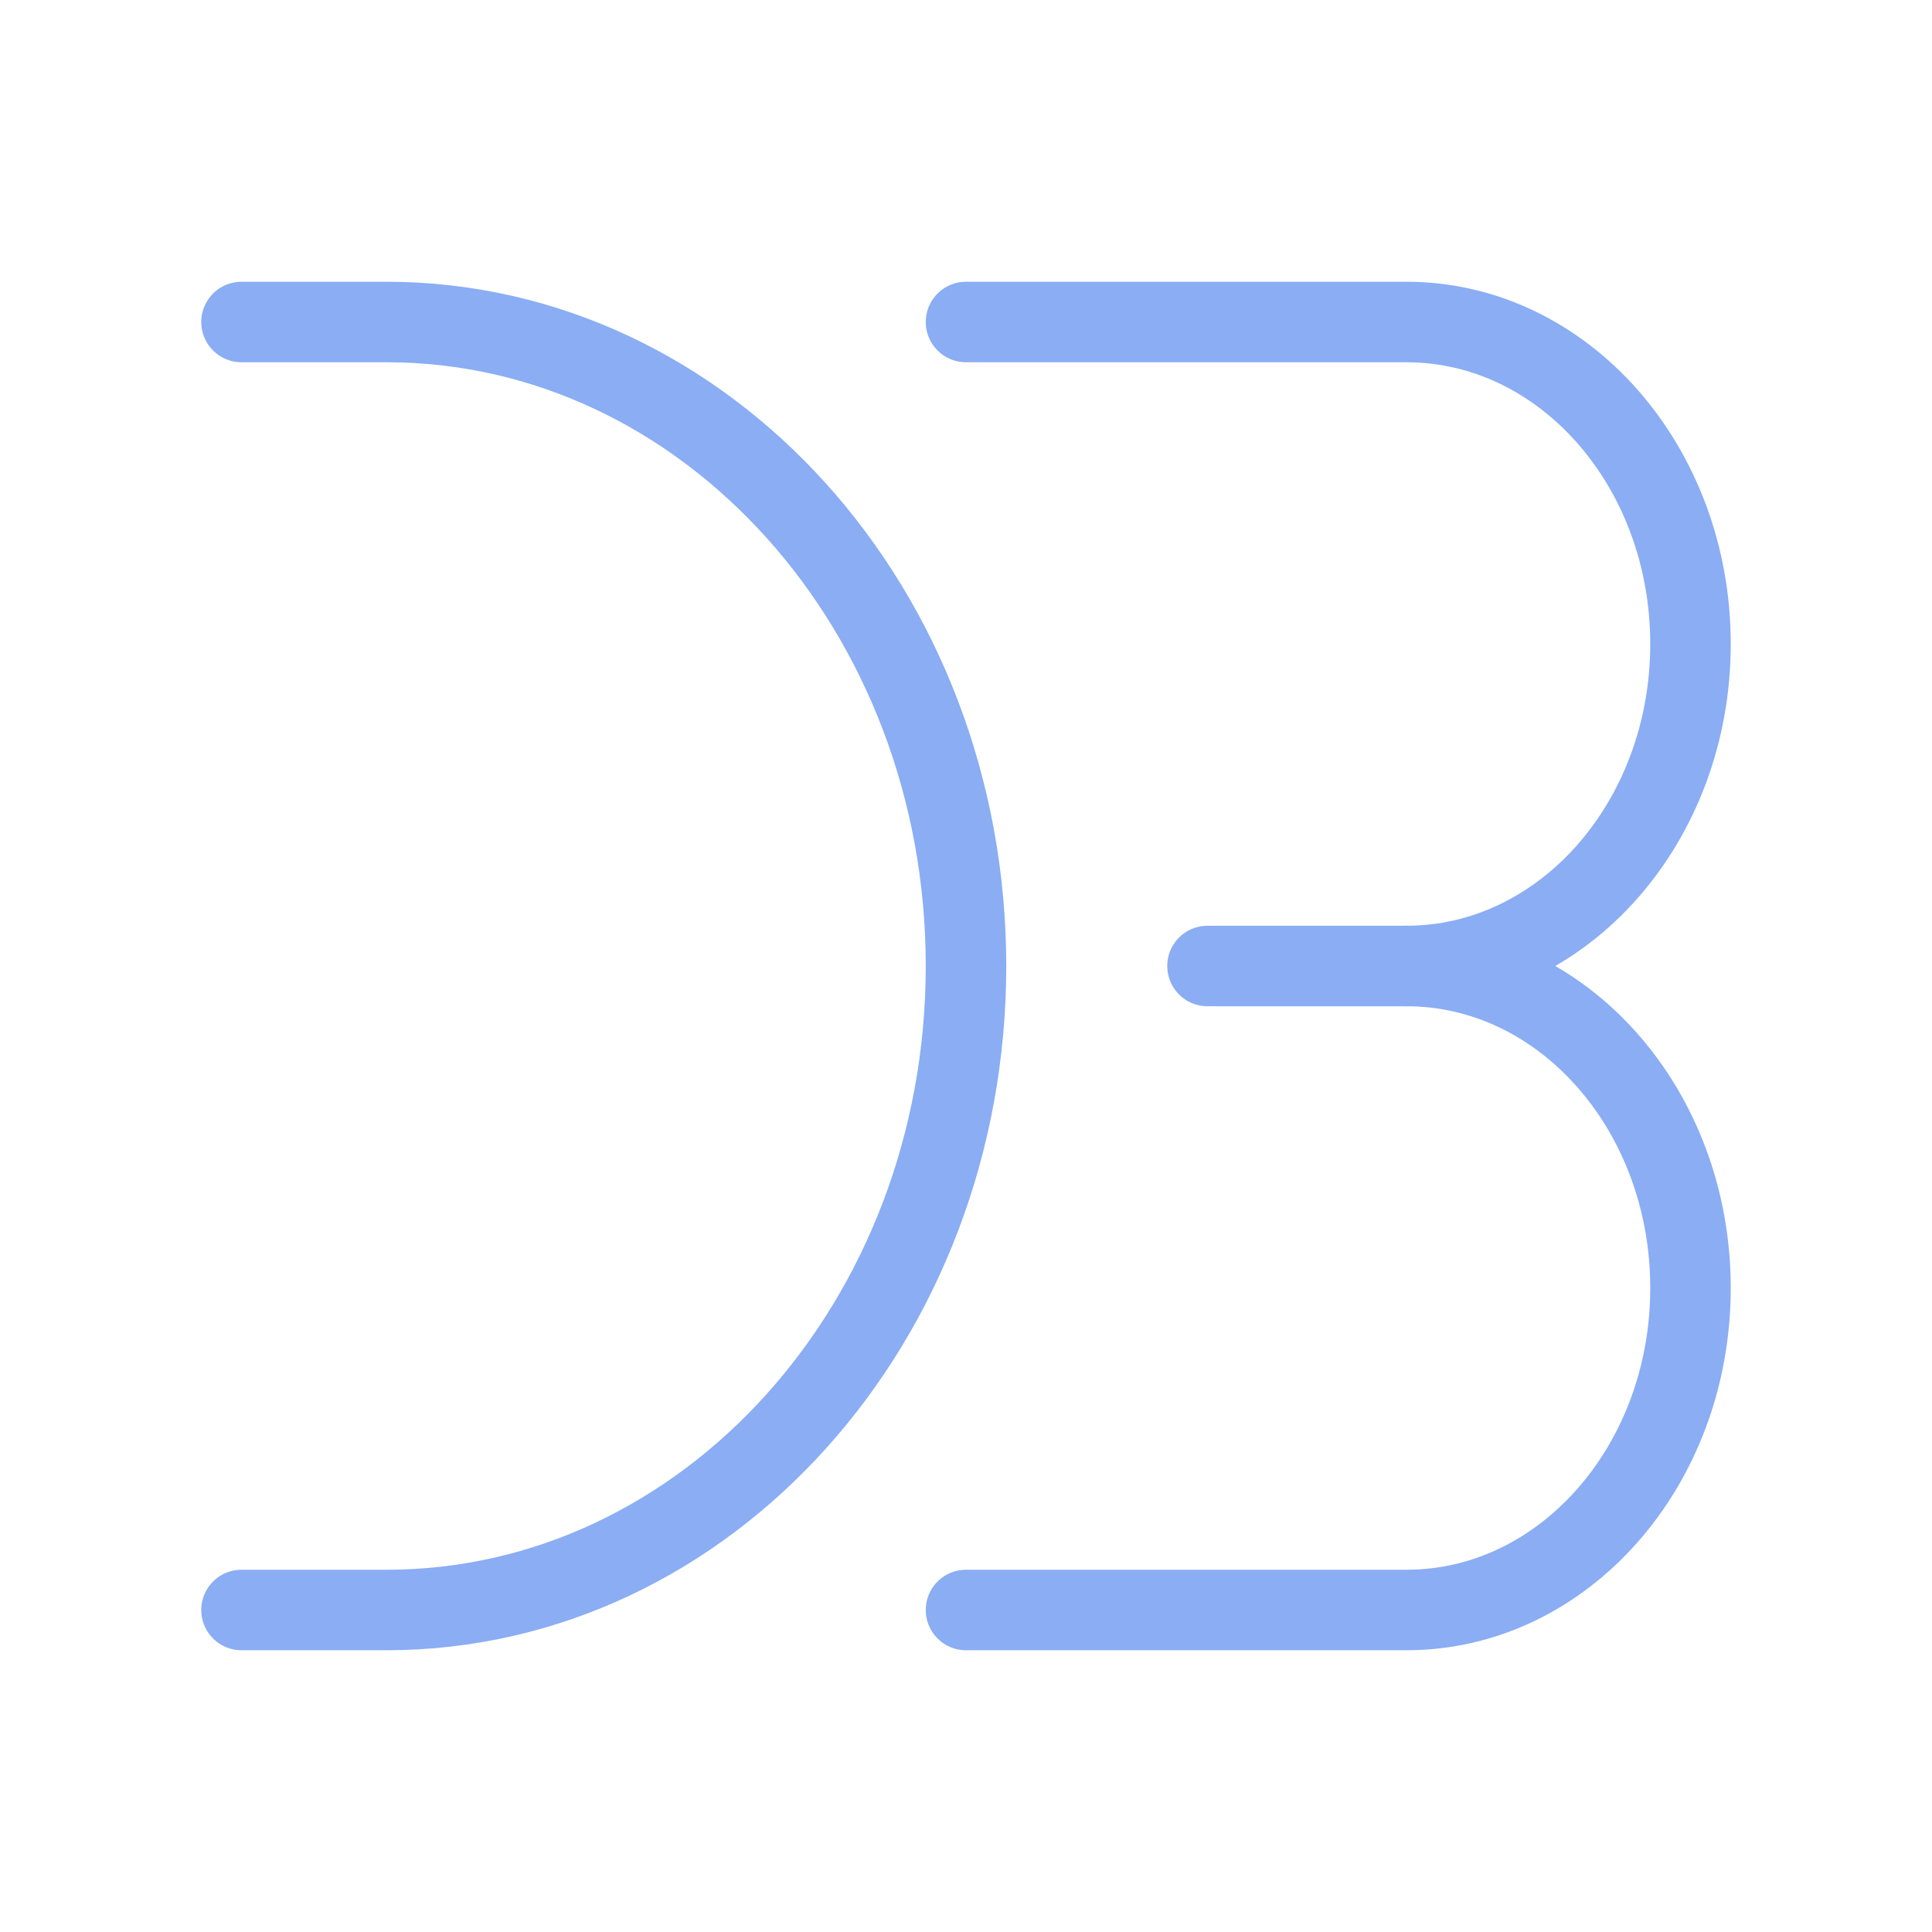
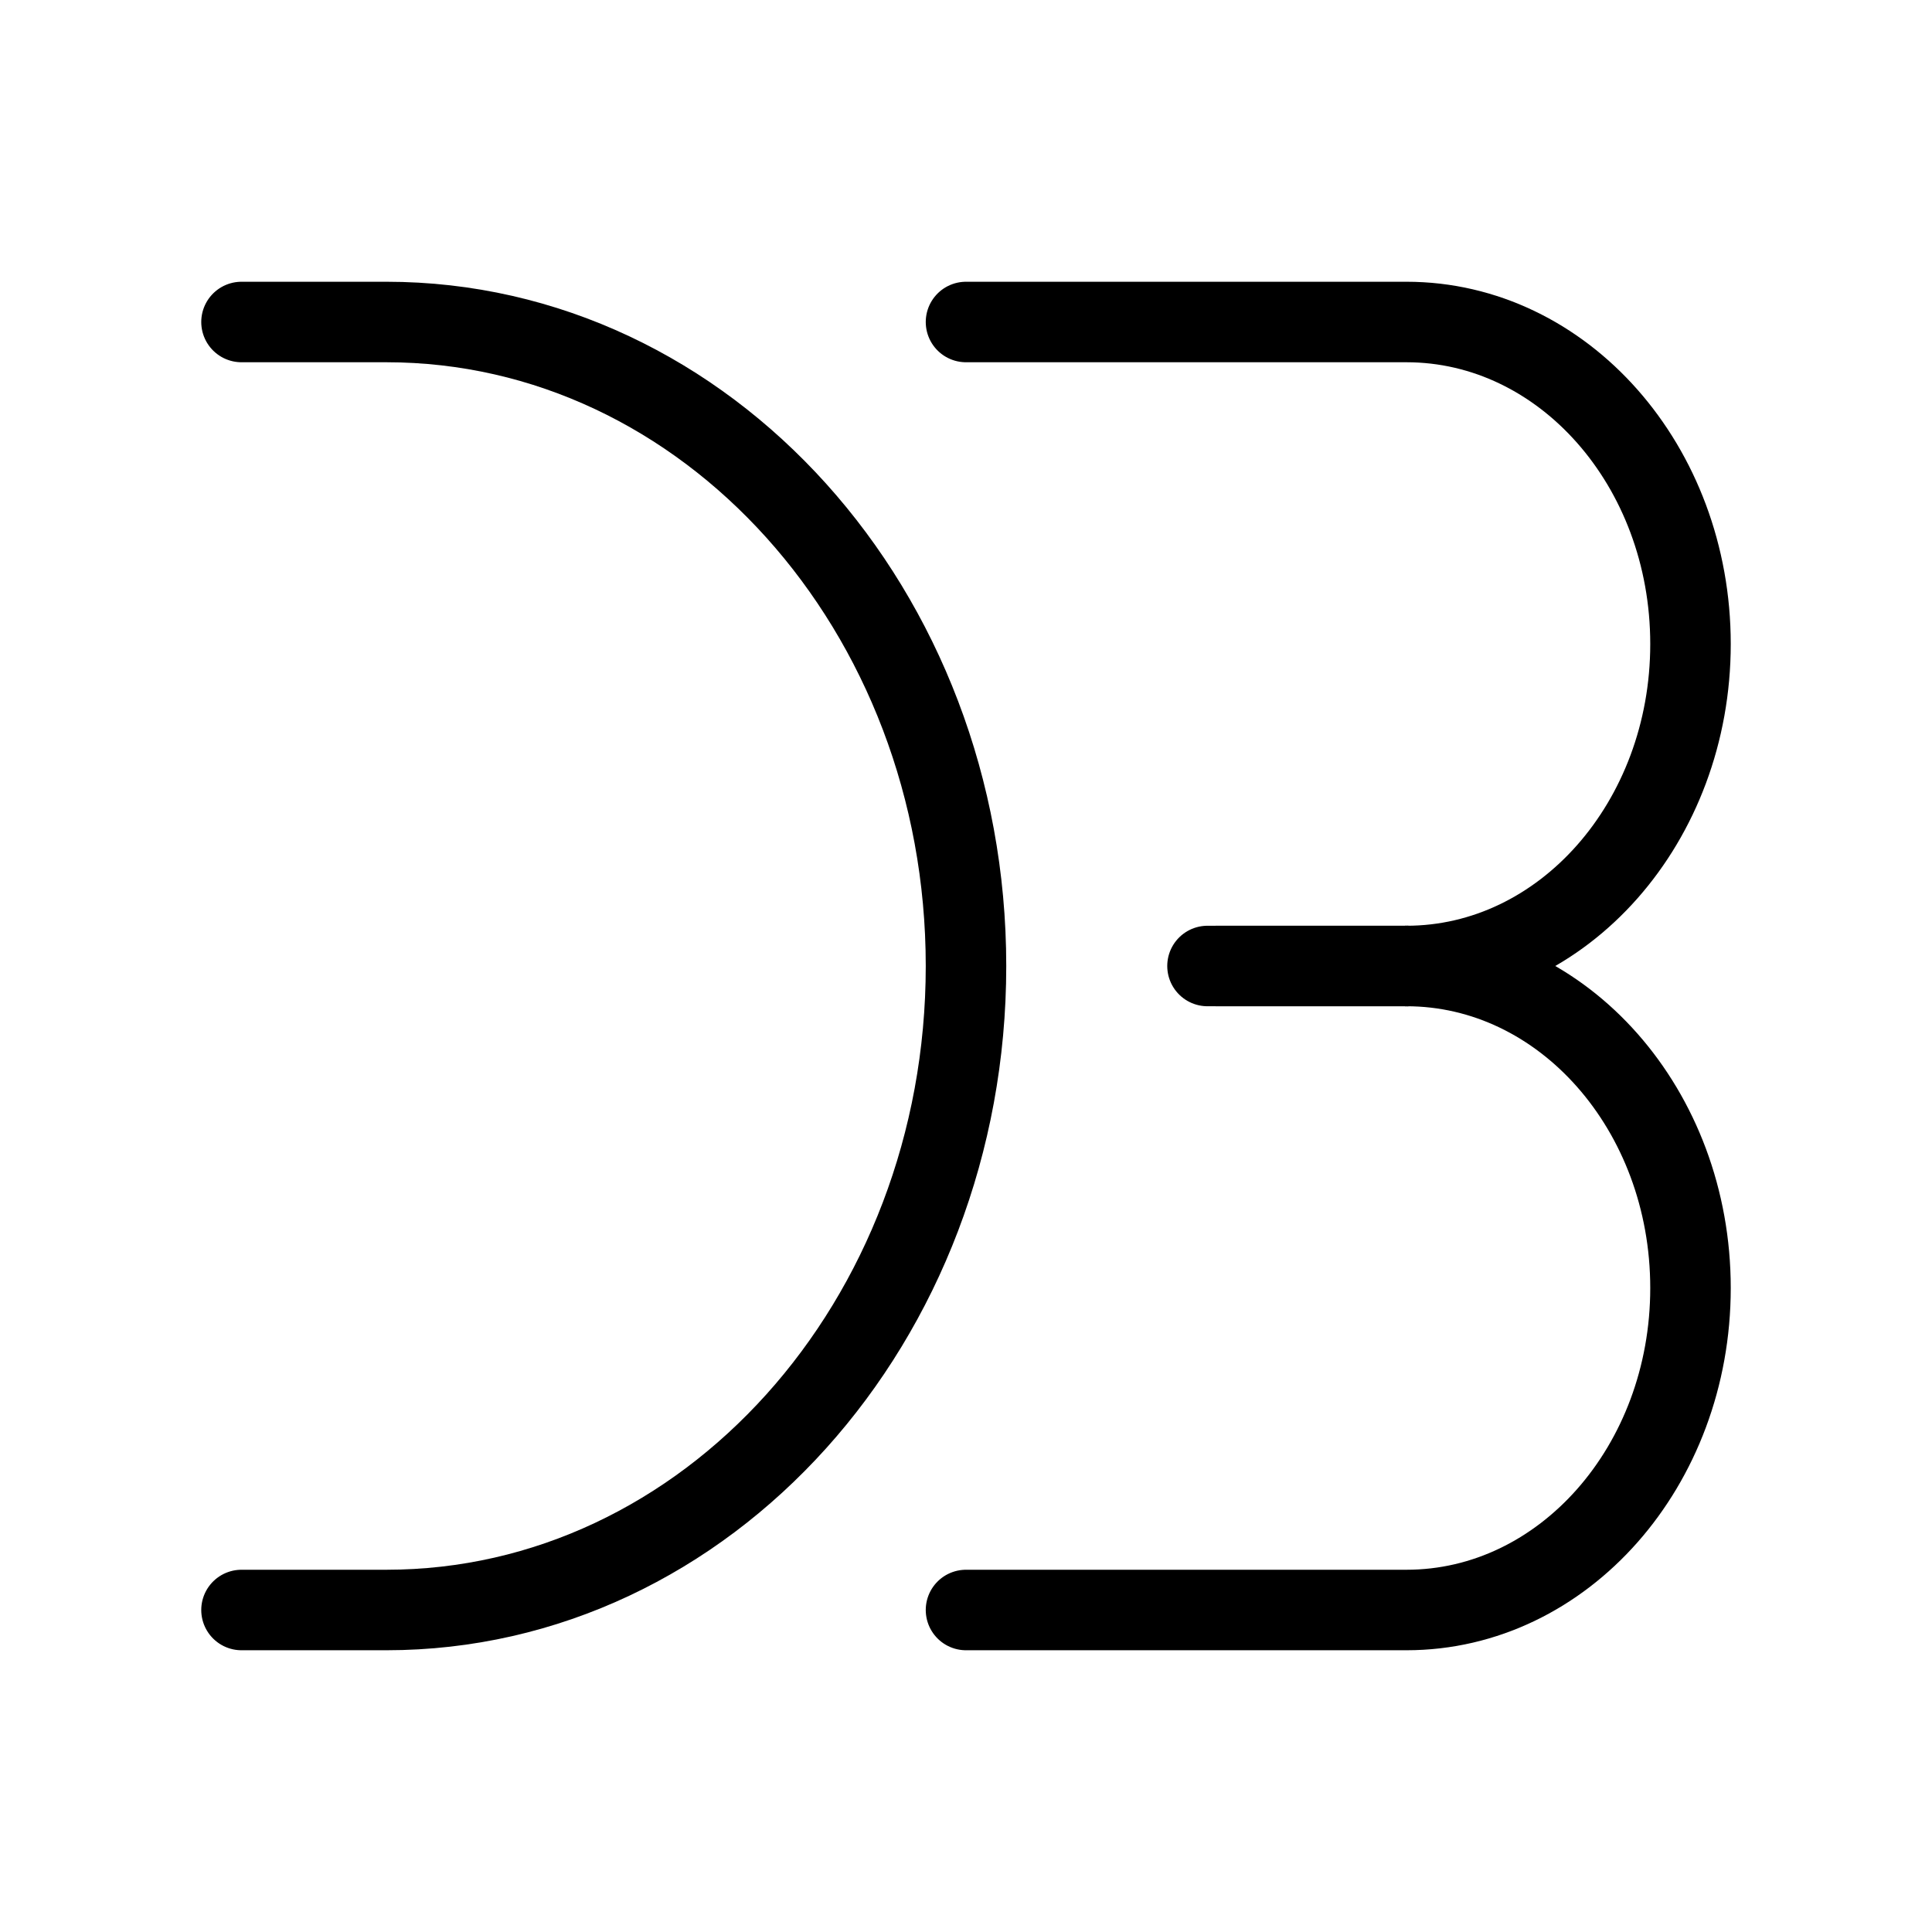
- <svg xmlns="http://www.w3.org/2000/svg" width="24" height="24" viewBox="0 0 24 24" fill="none" stroke="#8aadf4" stroke-width="1" stroke-linecap="round" stroke-linejoin="round" class="icon icon-tabler icons-tabler-outline icon-tabler-brand-d3">
+ <svg xmlns="http://www.w3.org/2000/svg" width="24" height="24" viewBox="0 0 24 24" fill="none" stroke="currentColor" stroke-width="1" stroke-linecap="round" stroke-linejoin="round" class="icon icon-tabler icons-tabler-outline icon-tabler-brand-d3">
  <path stroke="none" d="M0 0h24v24H0z" fill="none" />
  <path d="M3 4h1.8c3.976 0 7.2 3.582 7.2 8s-3.224 8 -7.2 8h-1.8" />
  <path d="M12 4h5.472c1.948 0 3.528 1.79 3.528 4s-1.58 4 -3.528 4" />
  <path d="M17.472 12h-2.472" />
  <path d="M17.472 12h-2.352" />
  <path d="M17.472 12c1.948 0 3.528 1.79 3.528 4s-1.58 4 -3.528 4h-5.472" />
</svg>
